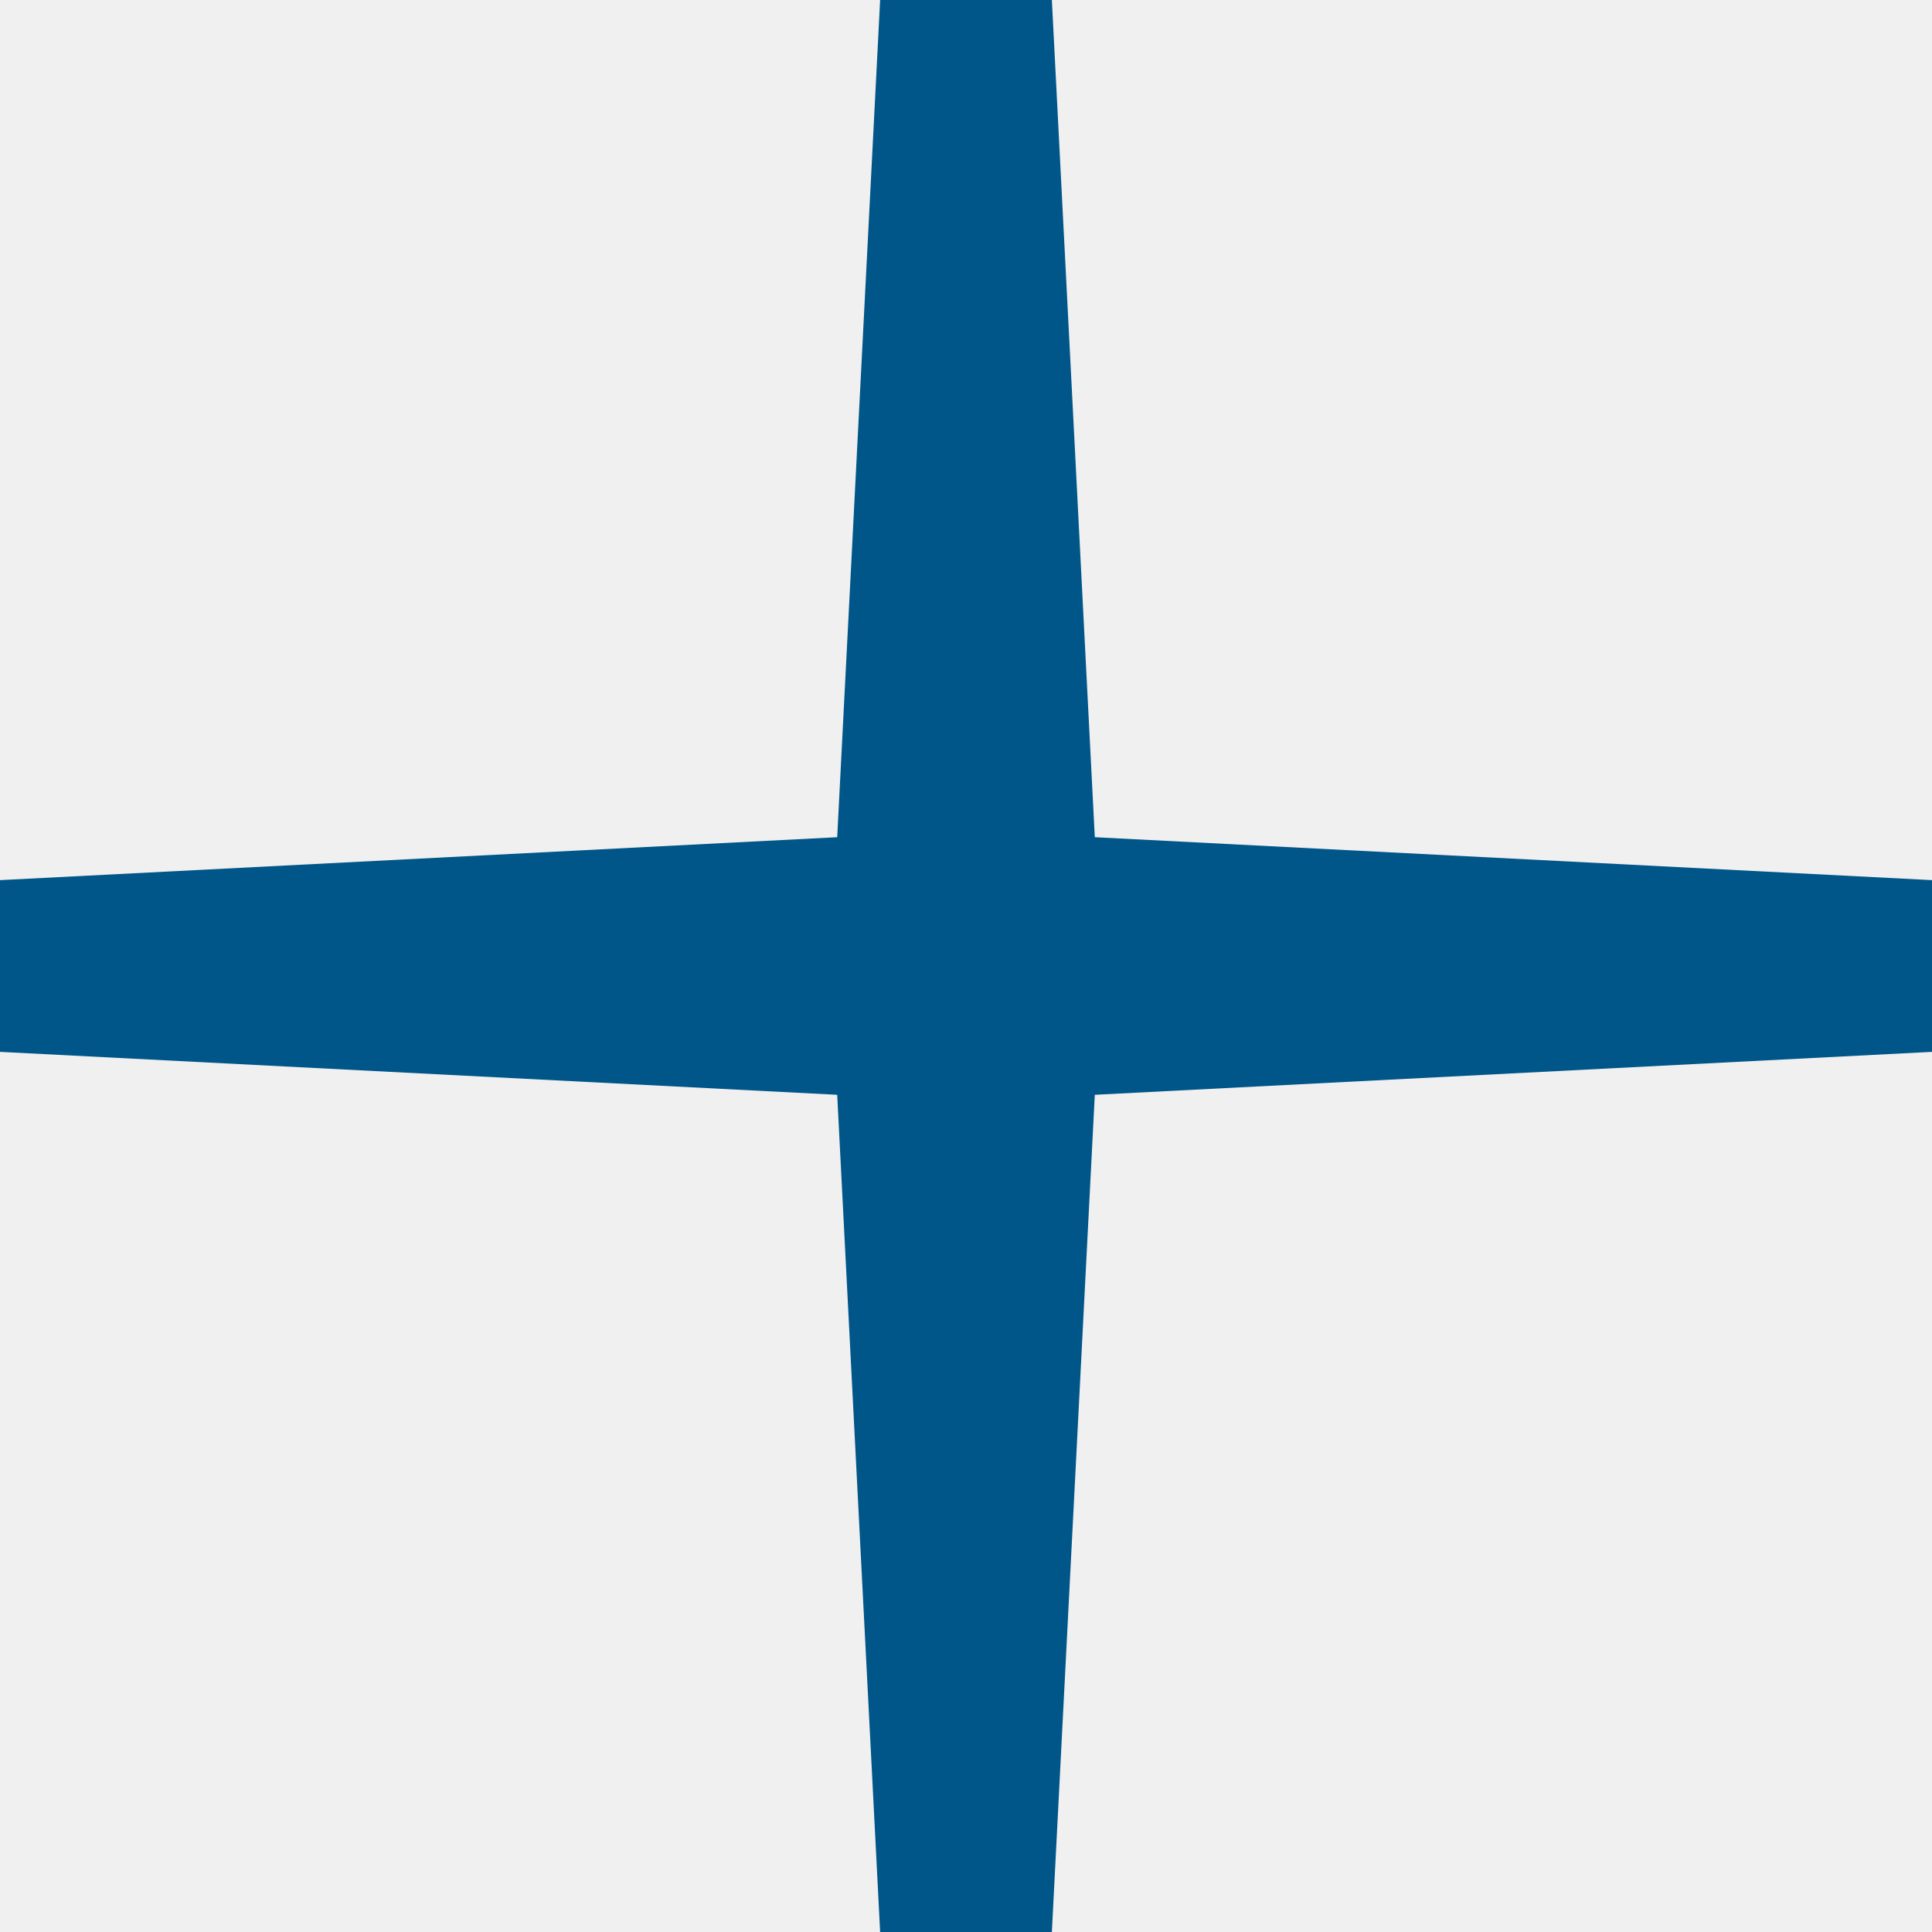
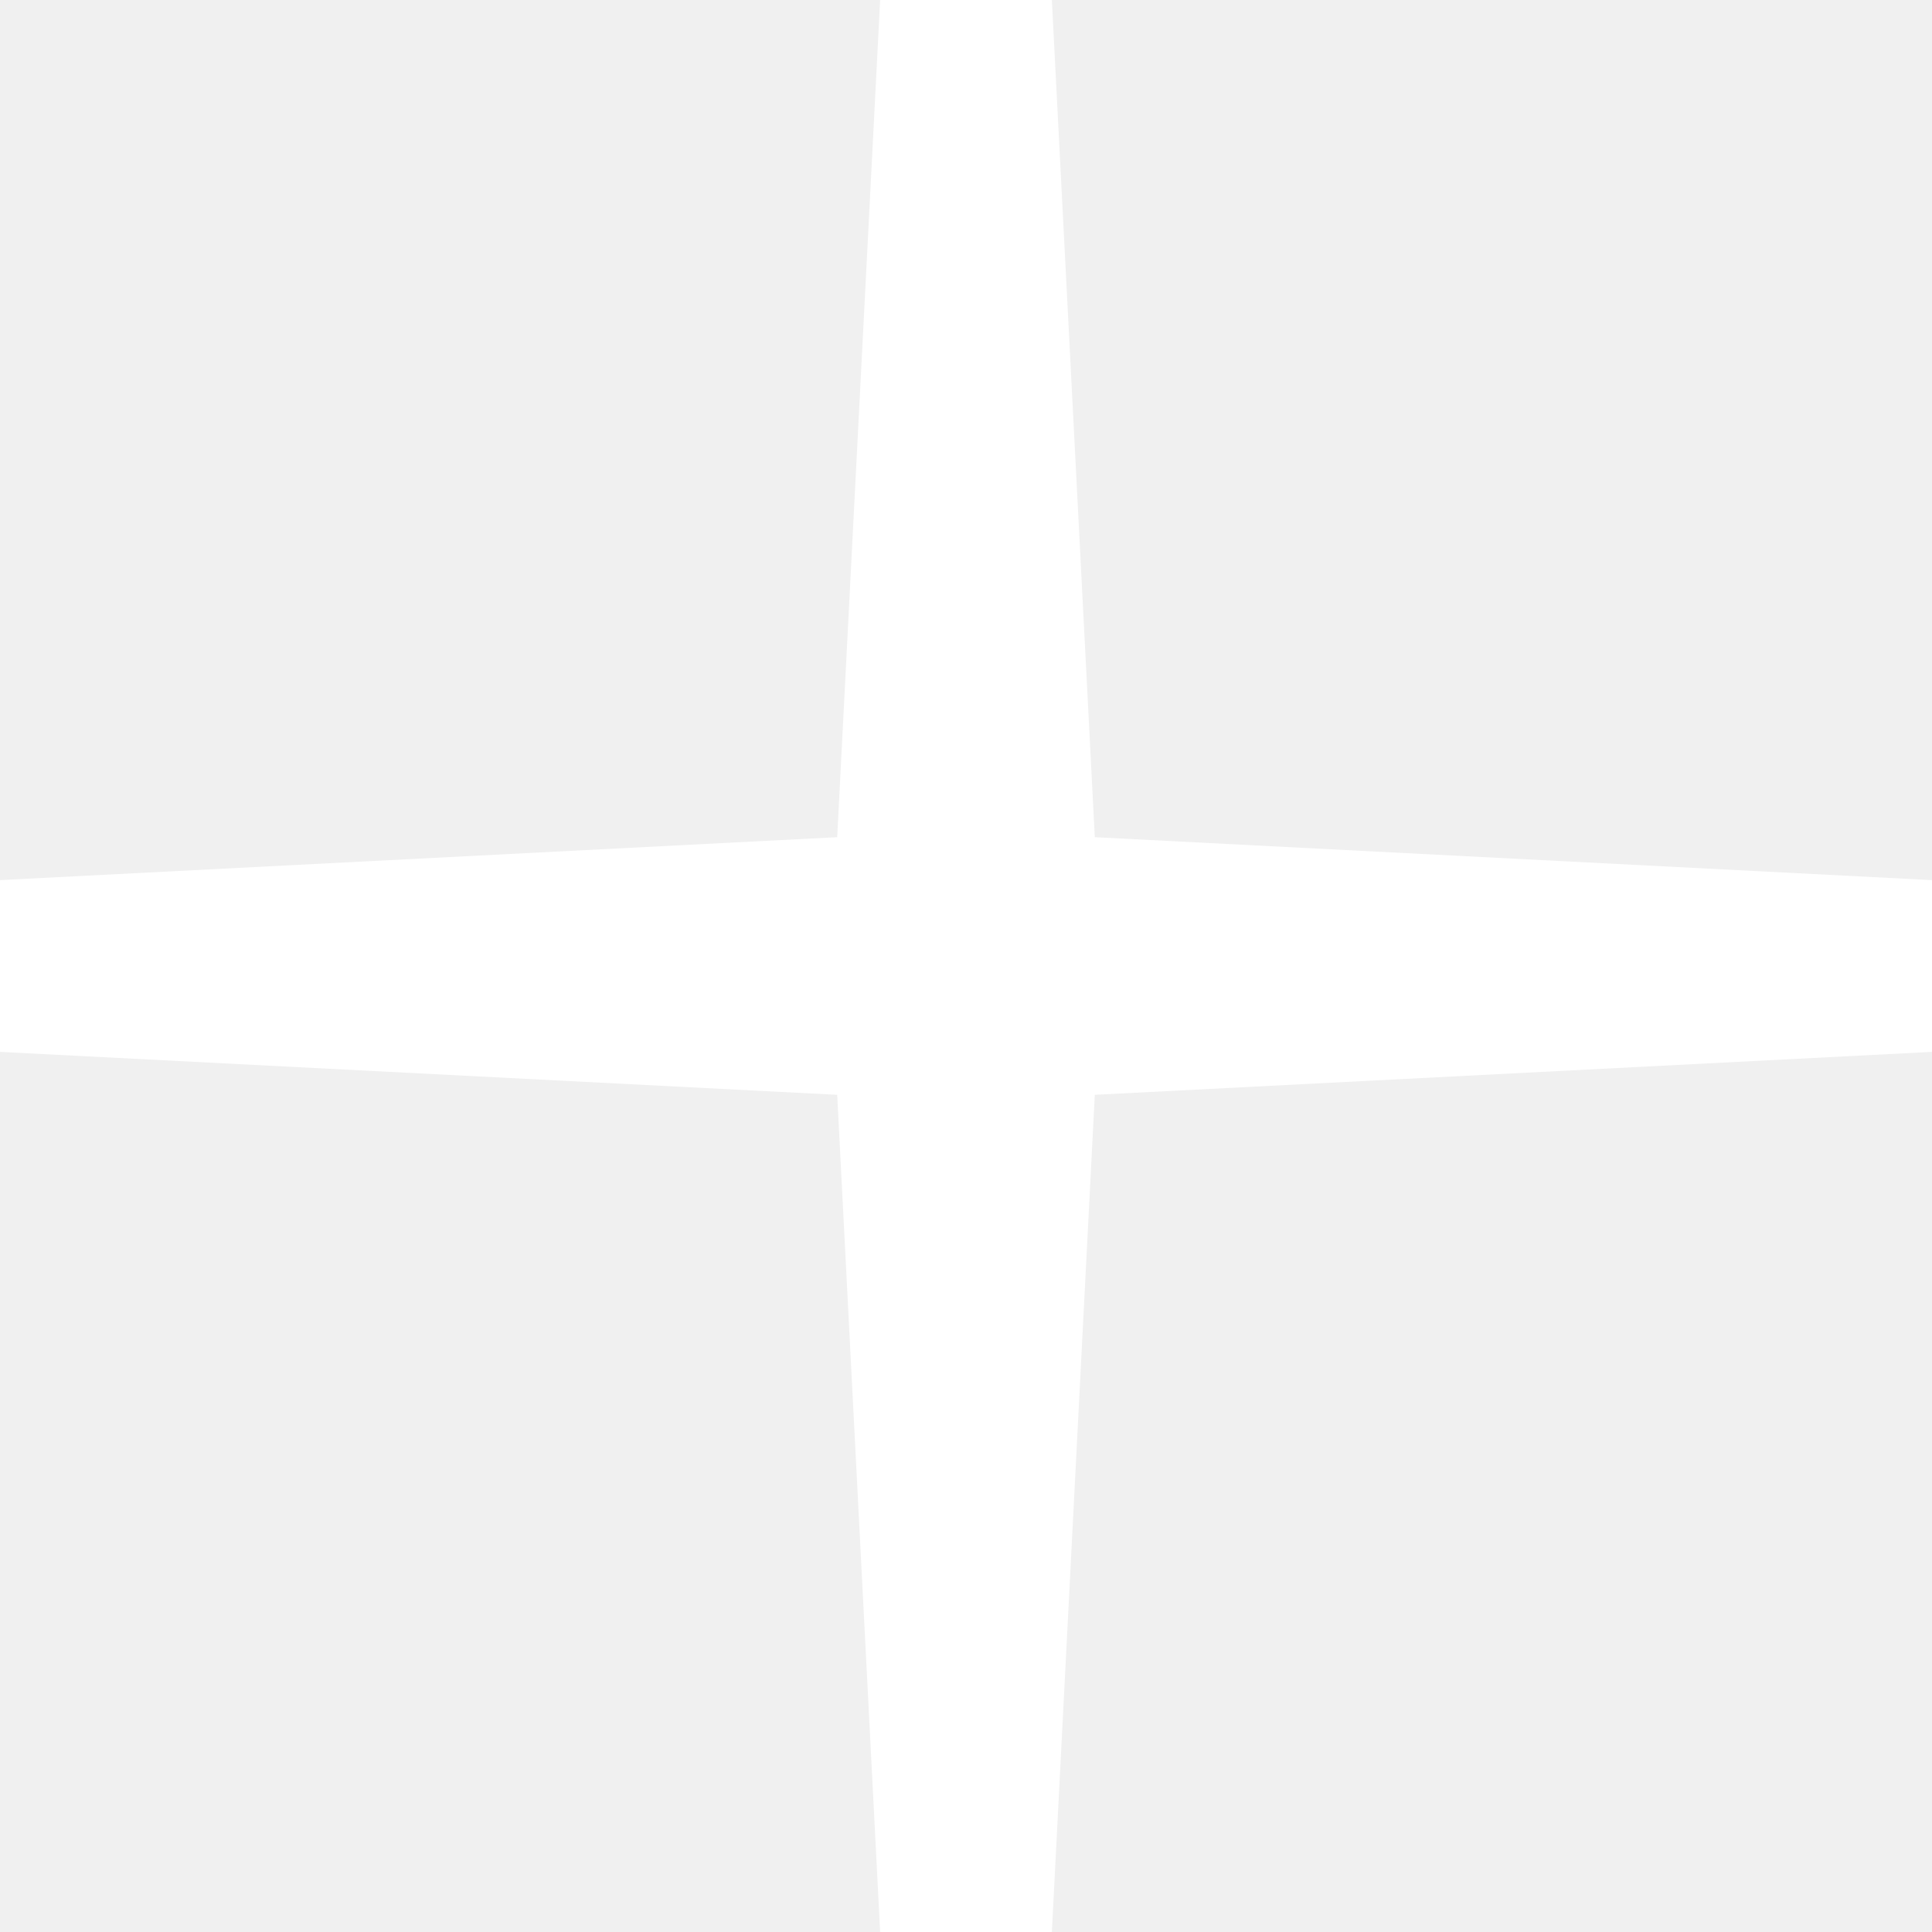
<svg xmlns="http://www.w3.org/2000/svg" version="1.1" id="Layer_1" x="0px" y="0px" width="18px" height="18px" viewBox="0 0 18 18" enable-background="new 0 0 18 18" xml:space="preserve">
-   <path fill="#005689" d="M8.2,0h1.6l0.4,7.8L18,8.2v1.6l-7.8,0.4L9.8,18H8.2l-0.4-7.8L0,9.8V8.2l7.8-0.4L8.2,0z" />
+   <path fill="#FFFFFF" d="M8.2,0h1.6l0.4,7.8L18,8.2v1.6l-7.8,0.4L9.8,18H8.2l-0.4-7.8L0,9.8V8.2l7.8-0.4L8.2,0z" />
</svg>
